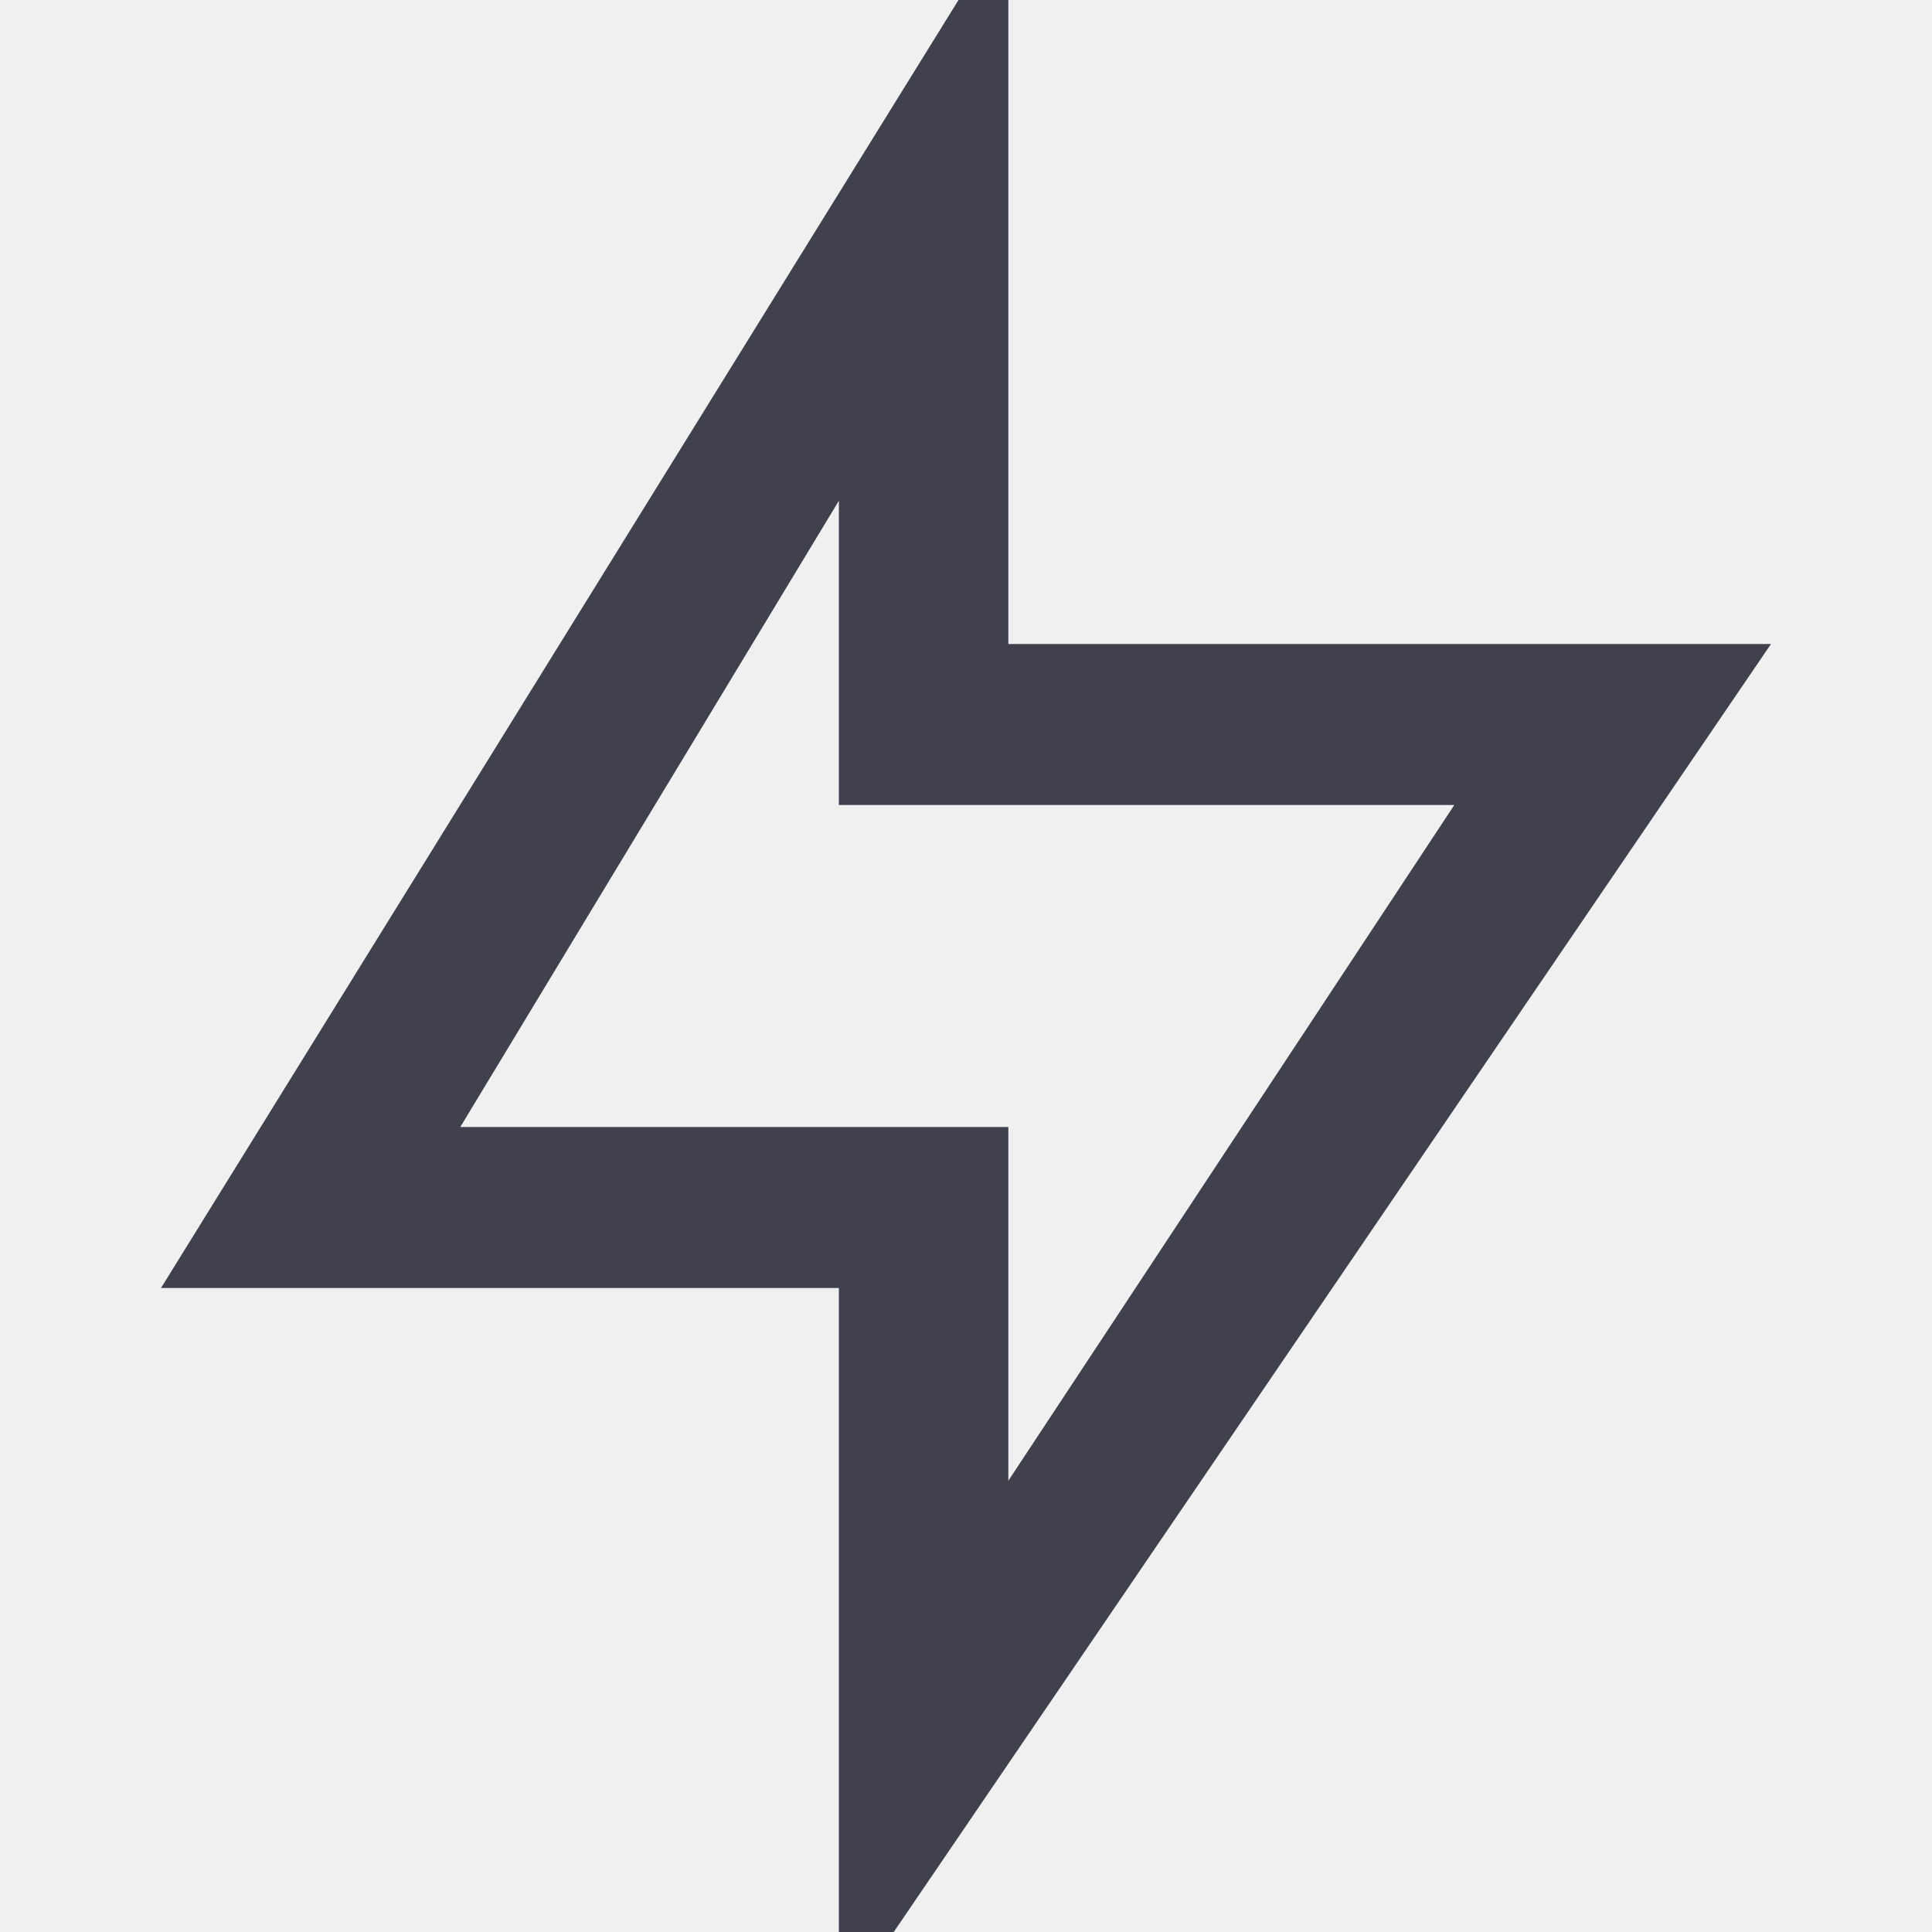
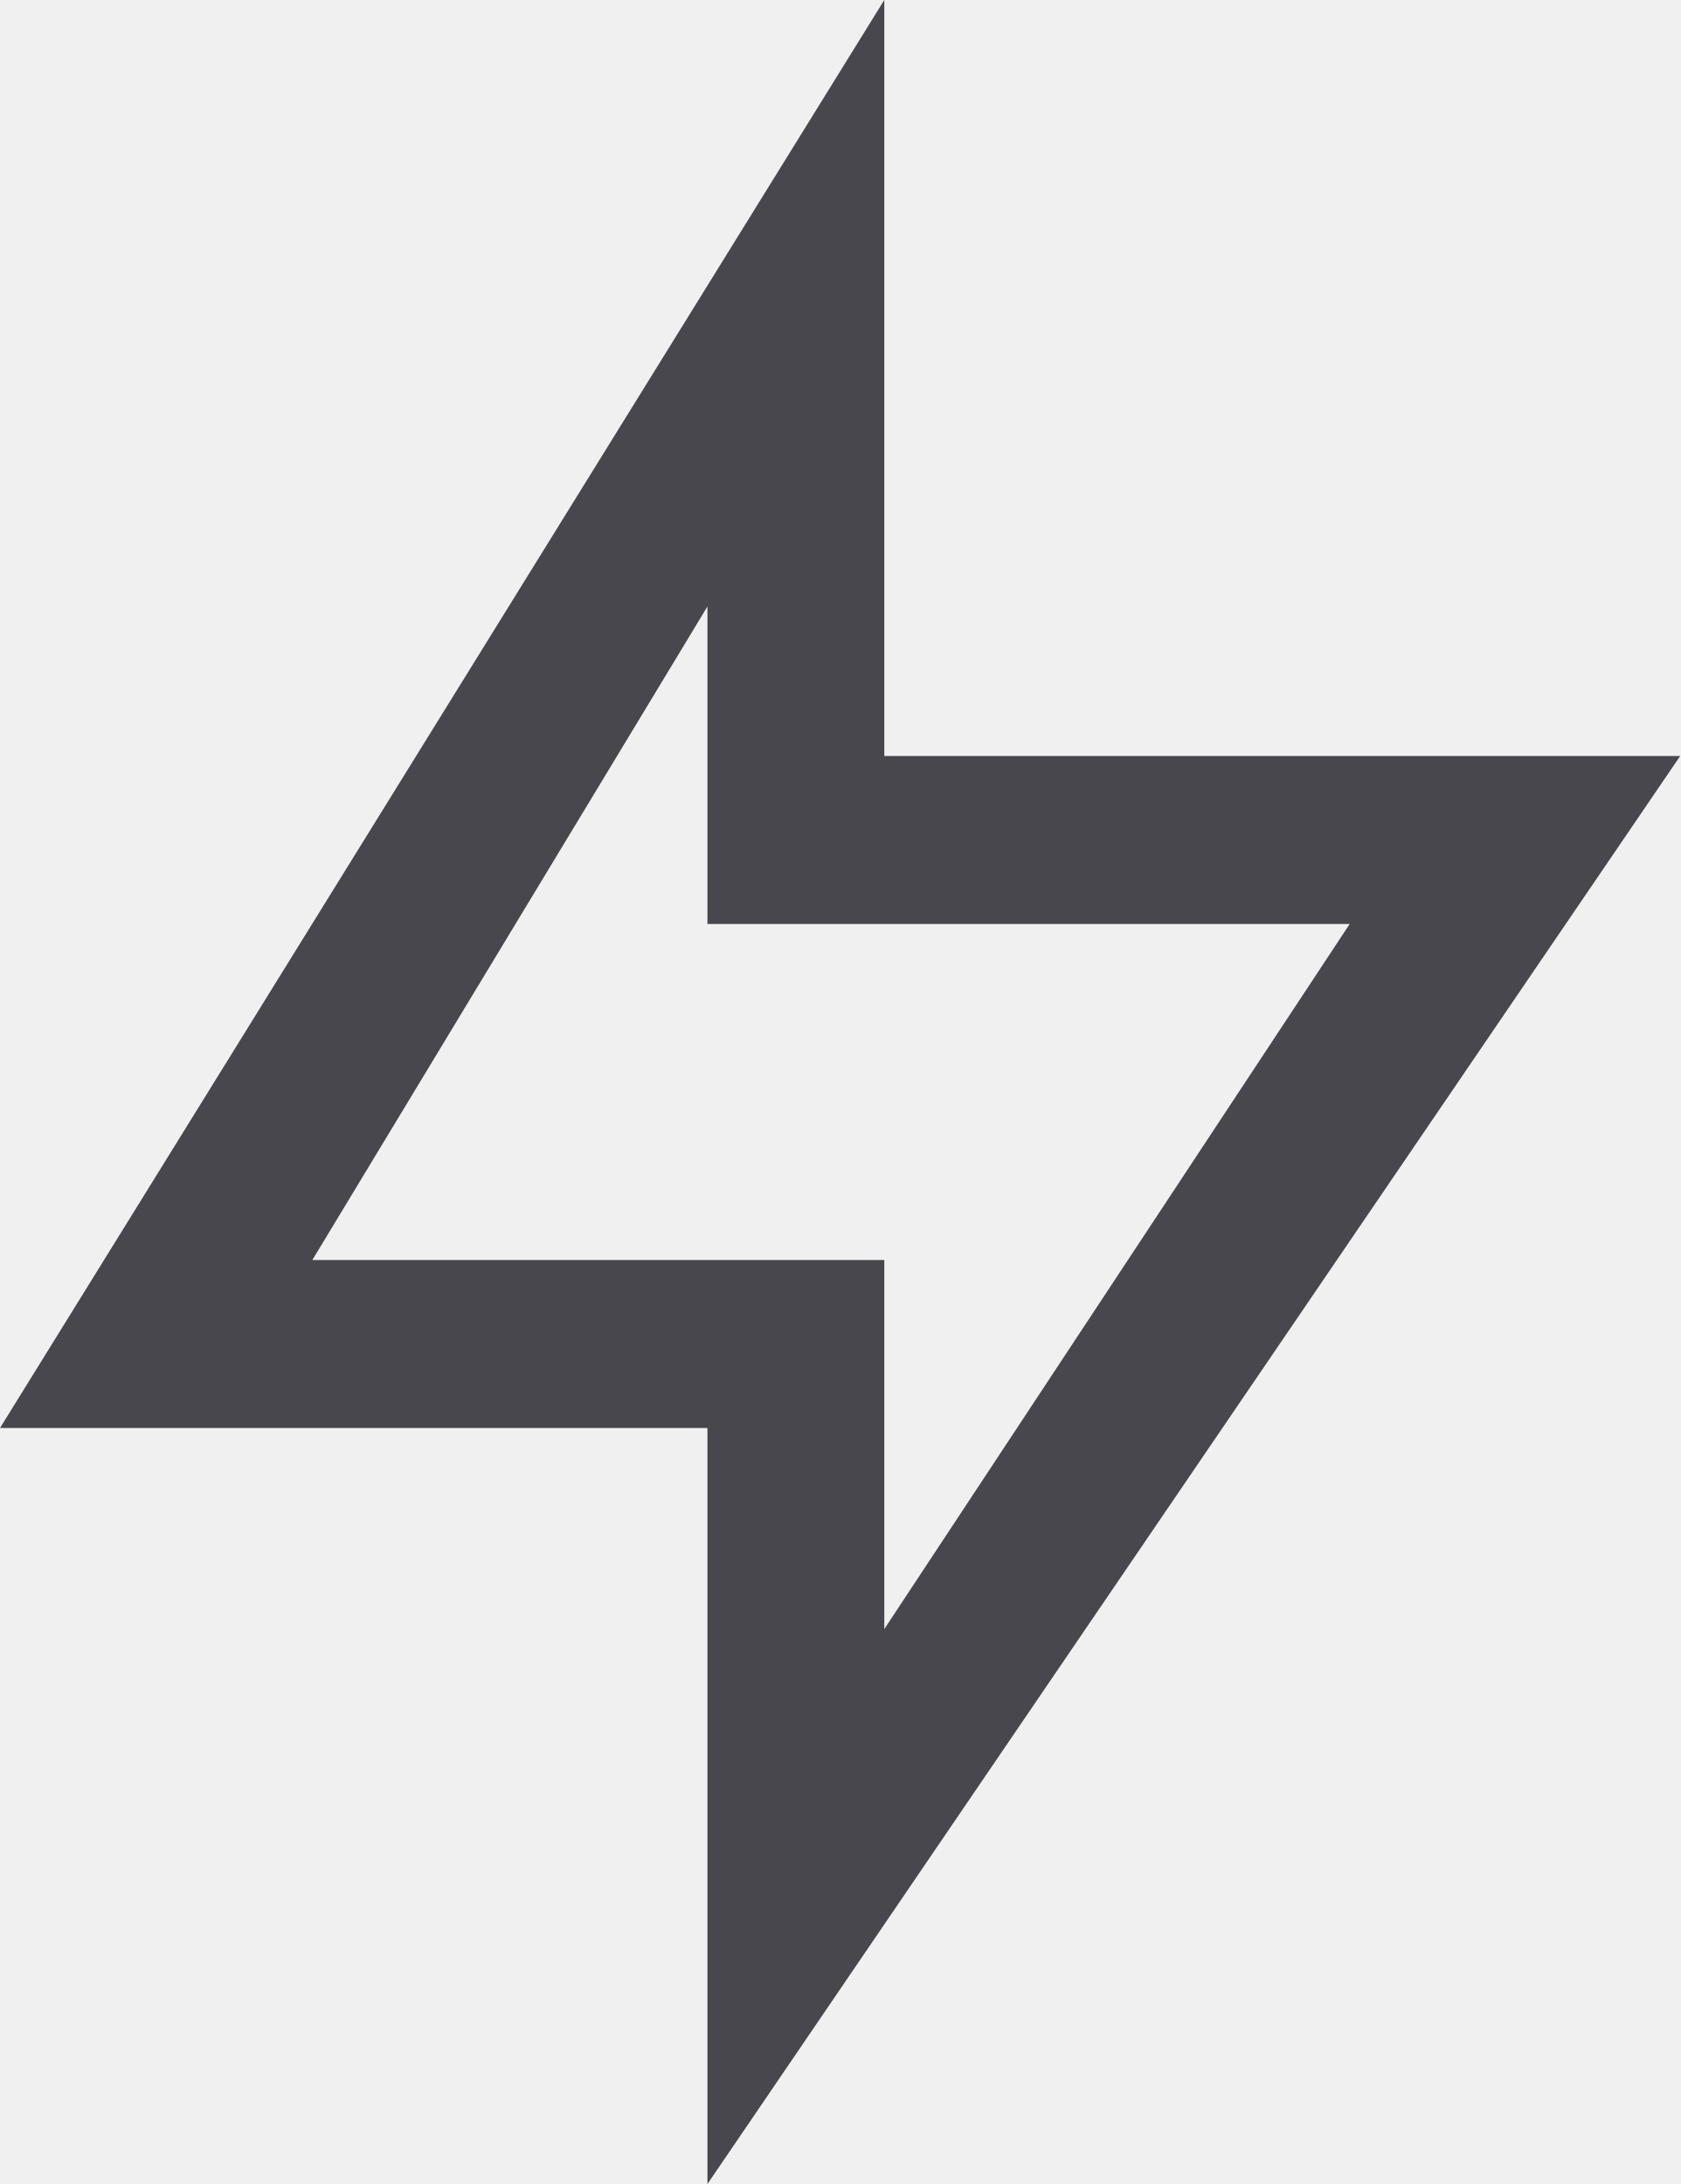
- <svg xmlns="http://www.w3.org/2000/svg" width="24" height="24" viewBox="0 0 24 24" fill="none">
-   <g clip-path="url(#clip0)">
-     <path d="M12.526 8H22L10.421 25V16H2L12.526 -1V8ZM10.421 10V6.22L5.718 14H12.526V18.394L18.066 10H10.421Z" fill="#41414D" />
-   </g>
-   <defs>
-     <clipPath id="clip0">
-       <rect width="24" height="24" fill="white" />
-     </clipPath>
-   </defs>
+ <svg xmlns="http://www.w3.org/2000/svg" width="20" height="26" viewBox="0 0 20 26" fill="none">
+   <path d="M10.526 9H20L8.421 26V17H0L10.526 0V9ZM8.421 11V7.22L3.718 15H10.526V19.394L16.066 11H8.421Z" fill="#47474D" />
</svg>
